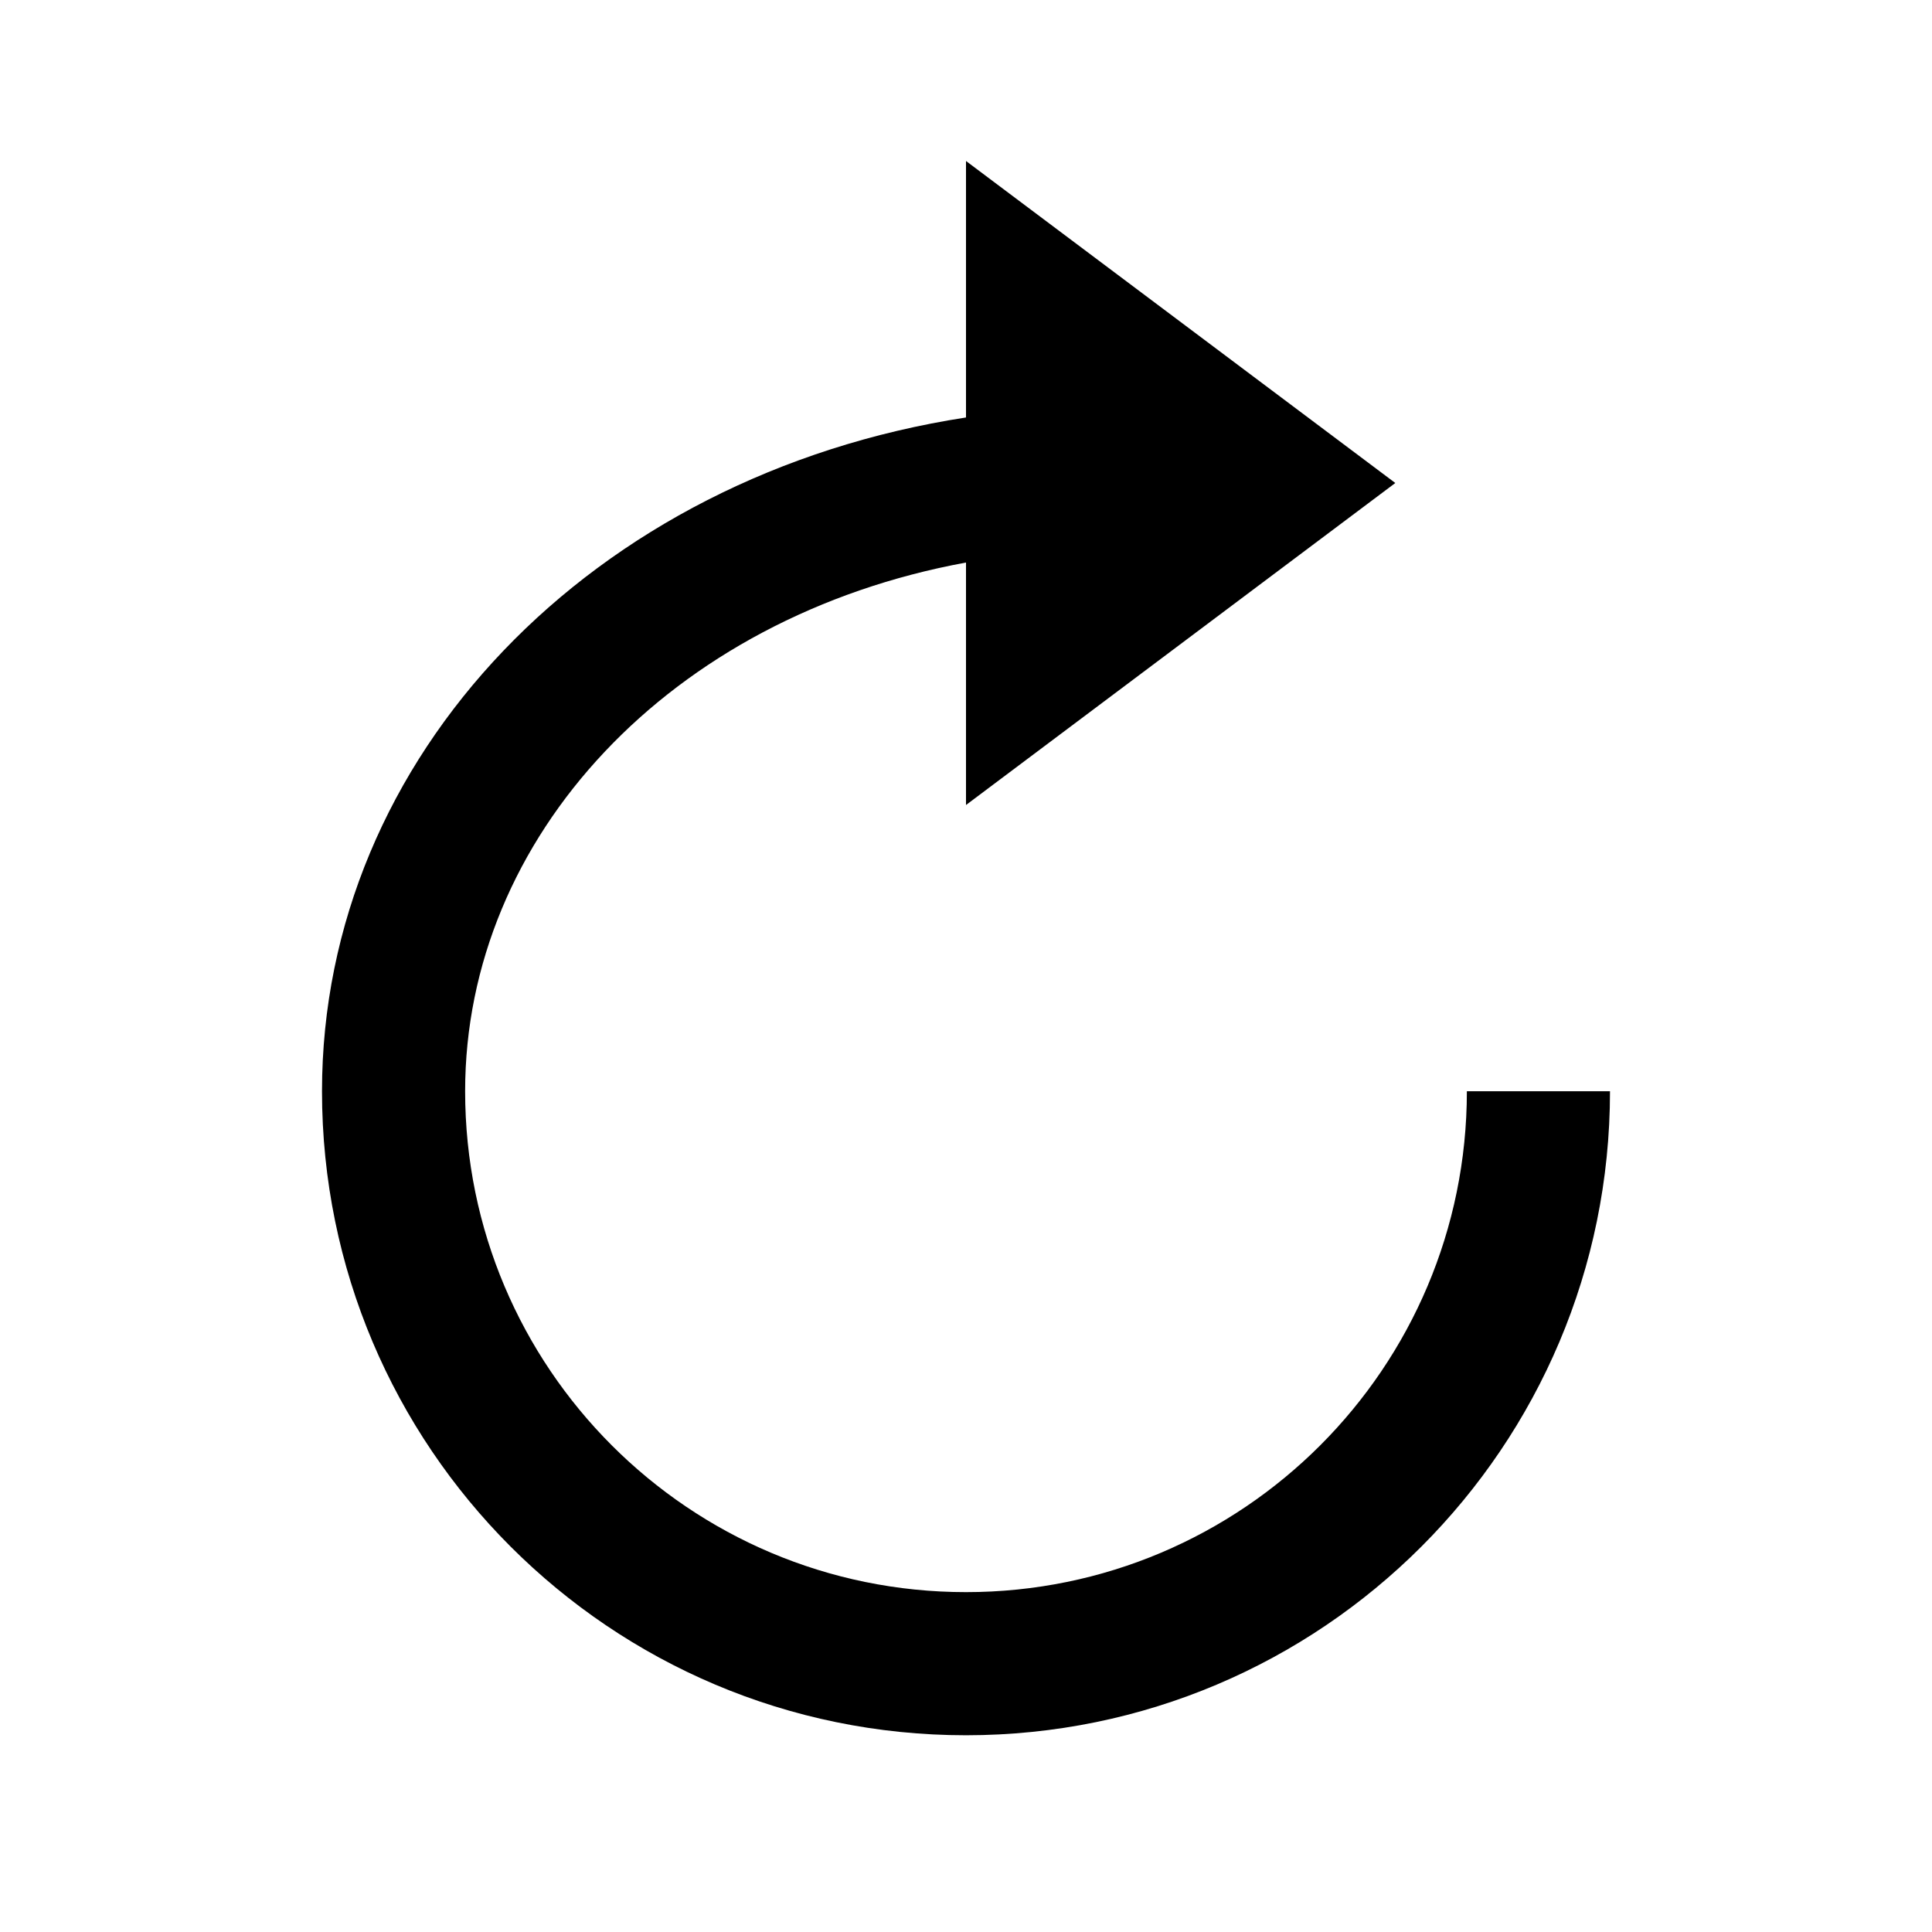
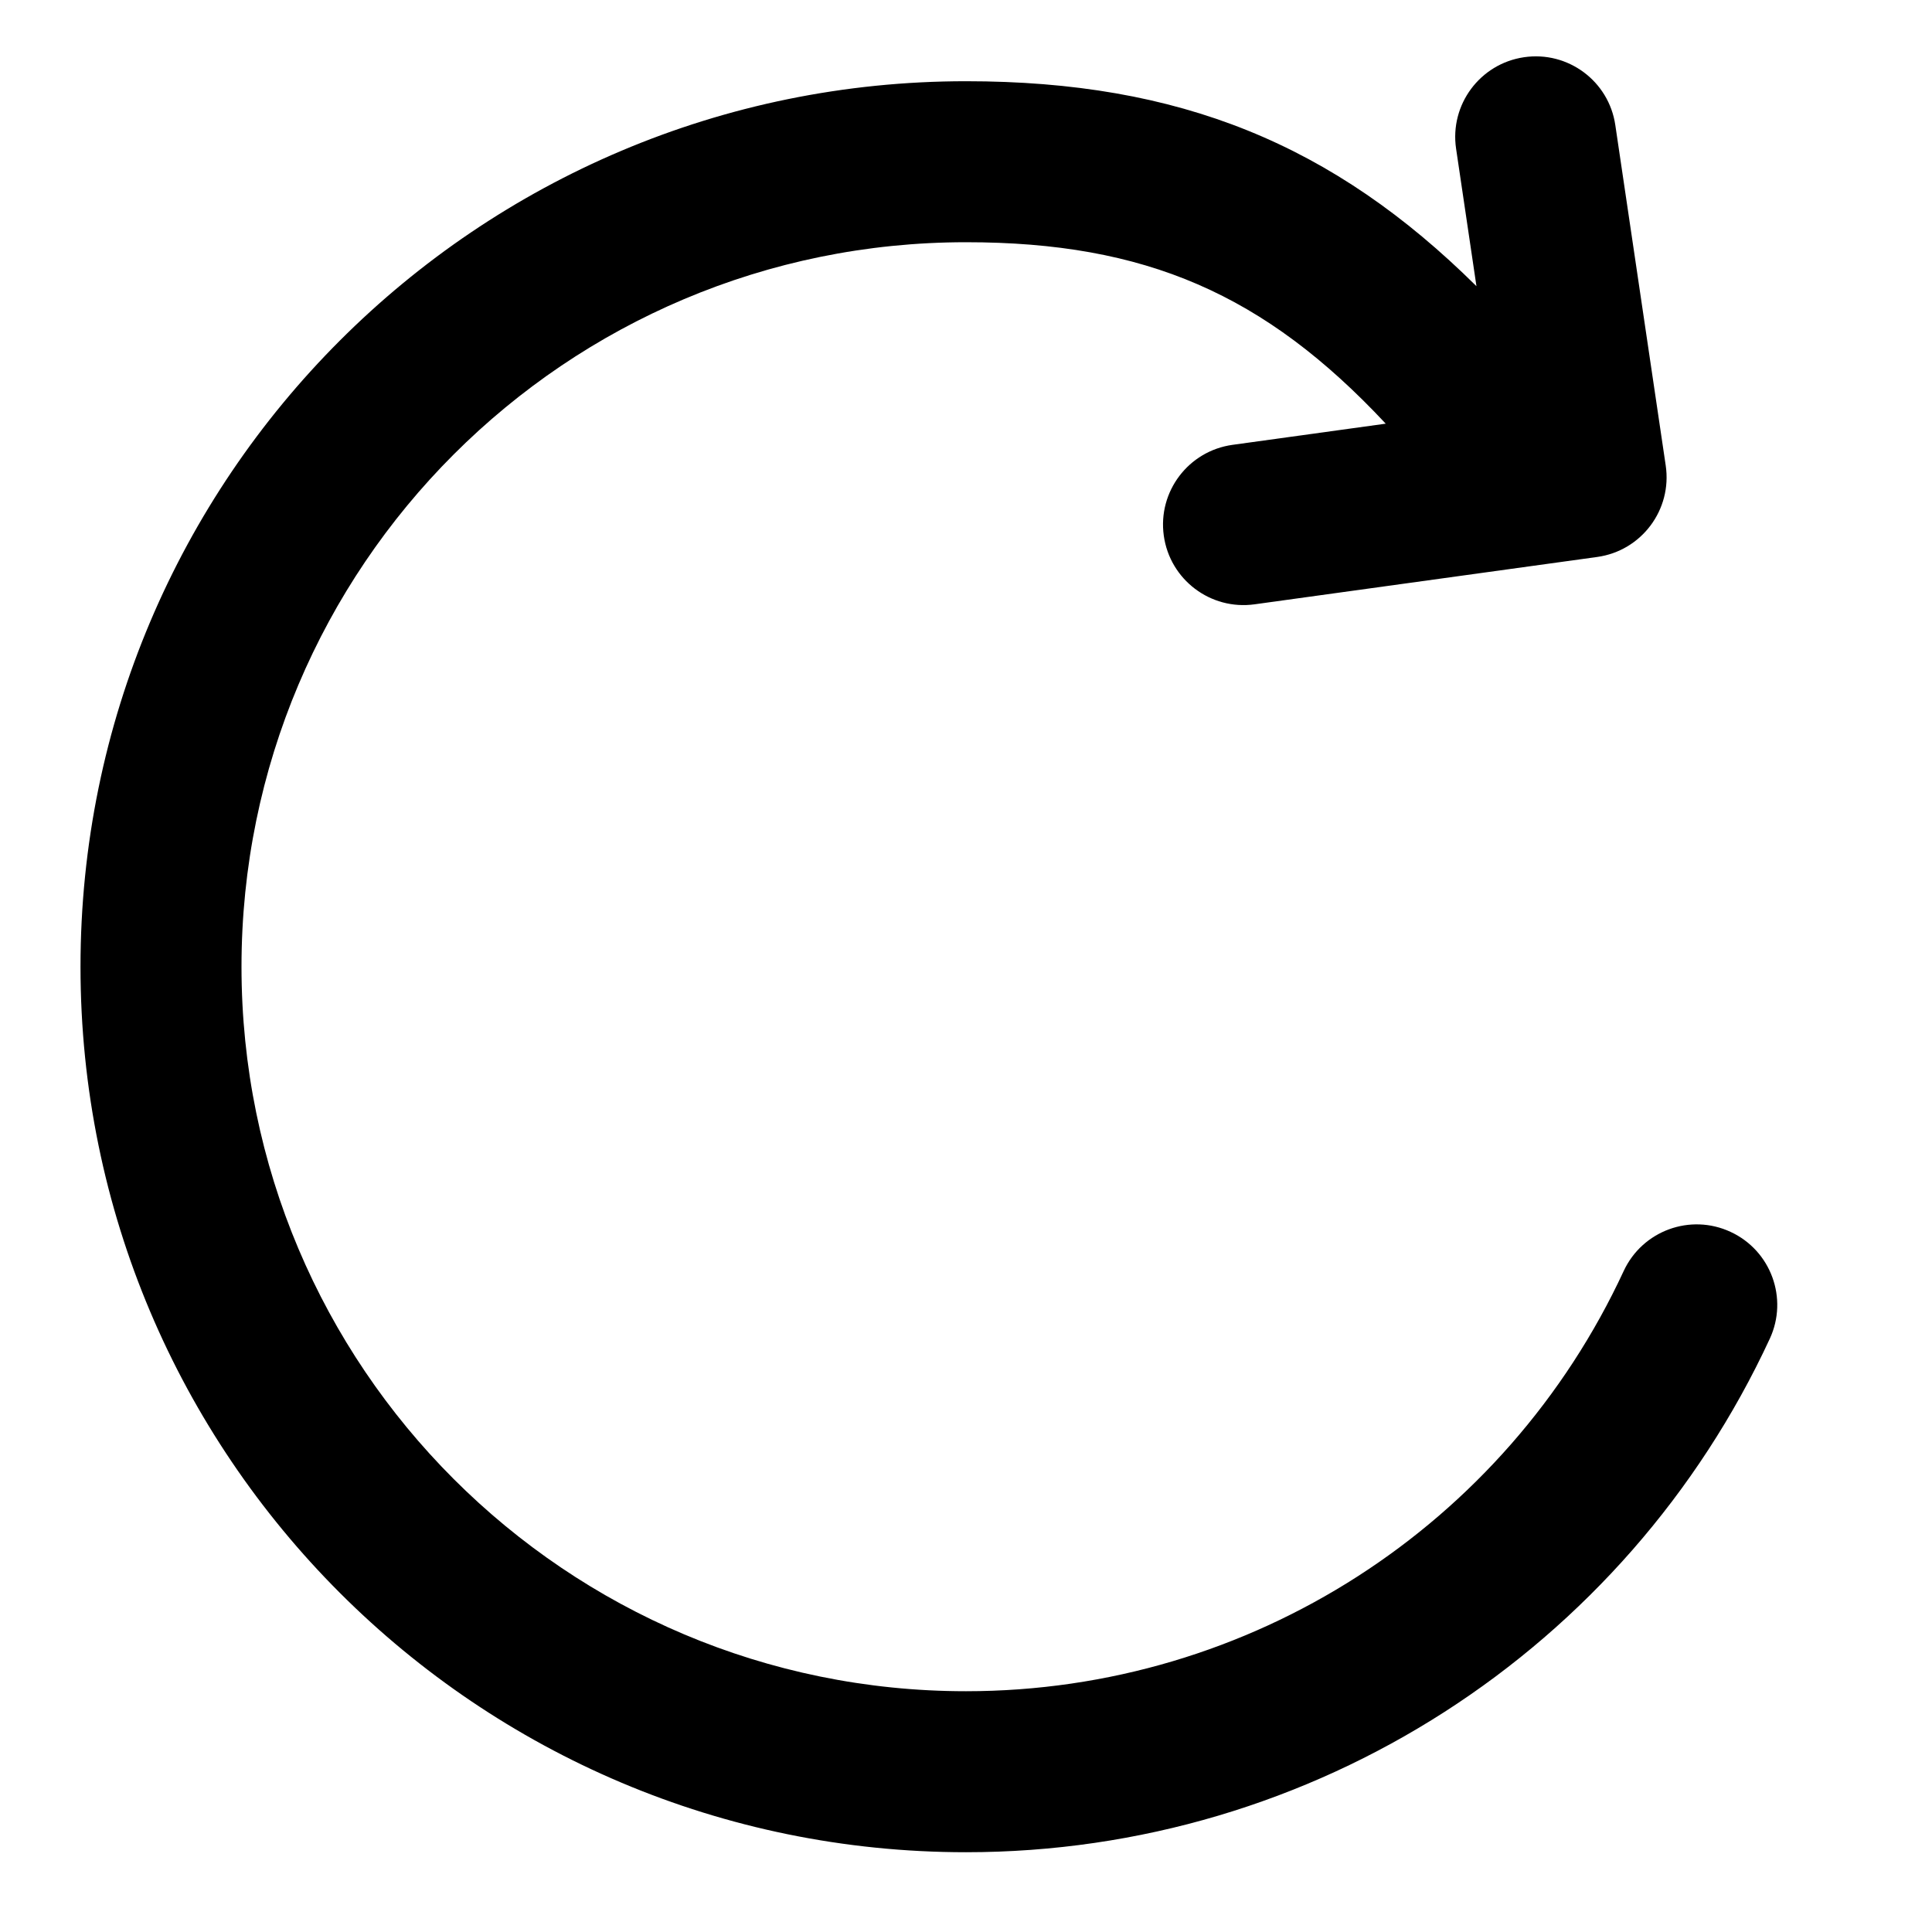
<svg xmlns="http://www.w3.org/2000/svg" width="24" height="24" viewBox="0 0 24 24">
-   <path d="M12,6.988 L12,10 L6.667,6 L12,2 L12,5.186 C16.653,5.904 20,9.401 20,13.556 C20,17.974 16.418,21.556 12,21.556 C7.582,21.556 4,17.974 4,13.556 L5.778,13.556 C5.778,16.992 8.564,19.778 12,19.778 C15.436,19.778 18.222,16.992 18.222,13.556 C18.222,10.397 15.677,7.663 12,6.988 Z" transform="matrix(-1 0 0 1 24 0)" />
+   <path d="M5.864,5.263 L7.767,5.526 C8.315,5.602 8.697,6.107 8.621,6.654 C8.545,7.201 8.04,7.583 7.493,7.507 L3.238,6.919 C2.687,6.843 2.304,6.332 2.386,5.782 L3.012,1.554 C3.092,1.007 3.601,0.63 4.147,0.711 C4.693,0.792 5.071,1.3 4.99,1.847 L4.737,3.555 C6.514,1.795 8.42,1.009 11.078,1.009 C17.153,1.009 22.078,5.934 22.078,12.009 C22.078,18.084 17.153,23.009 11.078,23.009 C6.751,23.009 2.881,20.487 1.093,16.63 C0.861,16.129 1.079,15.535 1.58,15.303 C2.081,15.07 2.675,15.288 2.908,15.789 C4.371,18.946 7.537,21.009 11.078,21.009 C16.048,21.009 20.078,16.98 20.078,12.009 C20.078,7.038 16.048,3.009 11.078,3.009 C8.85,3.009 7.369,3.652 5.864,5.263 Z" transform="matrix(-1 0 0 1 23.078 0)" />
</svg>
